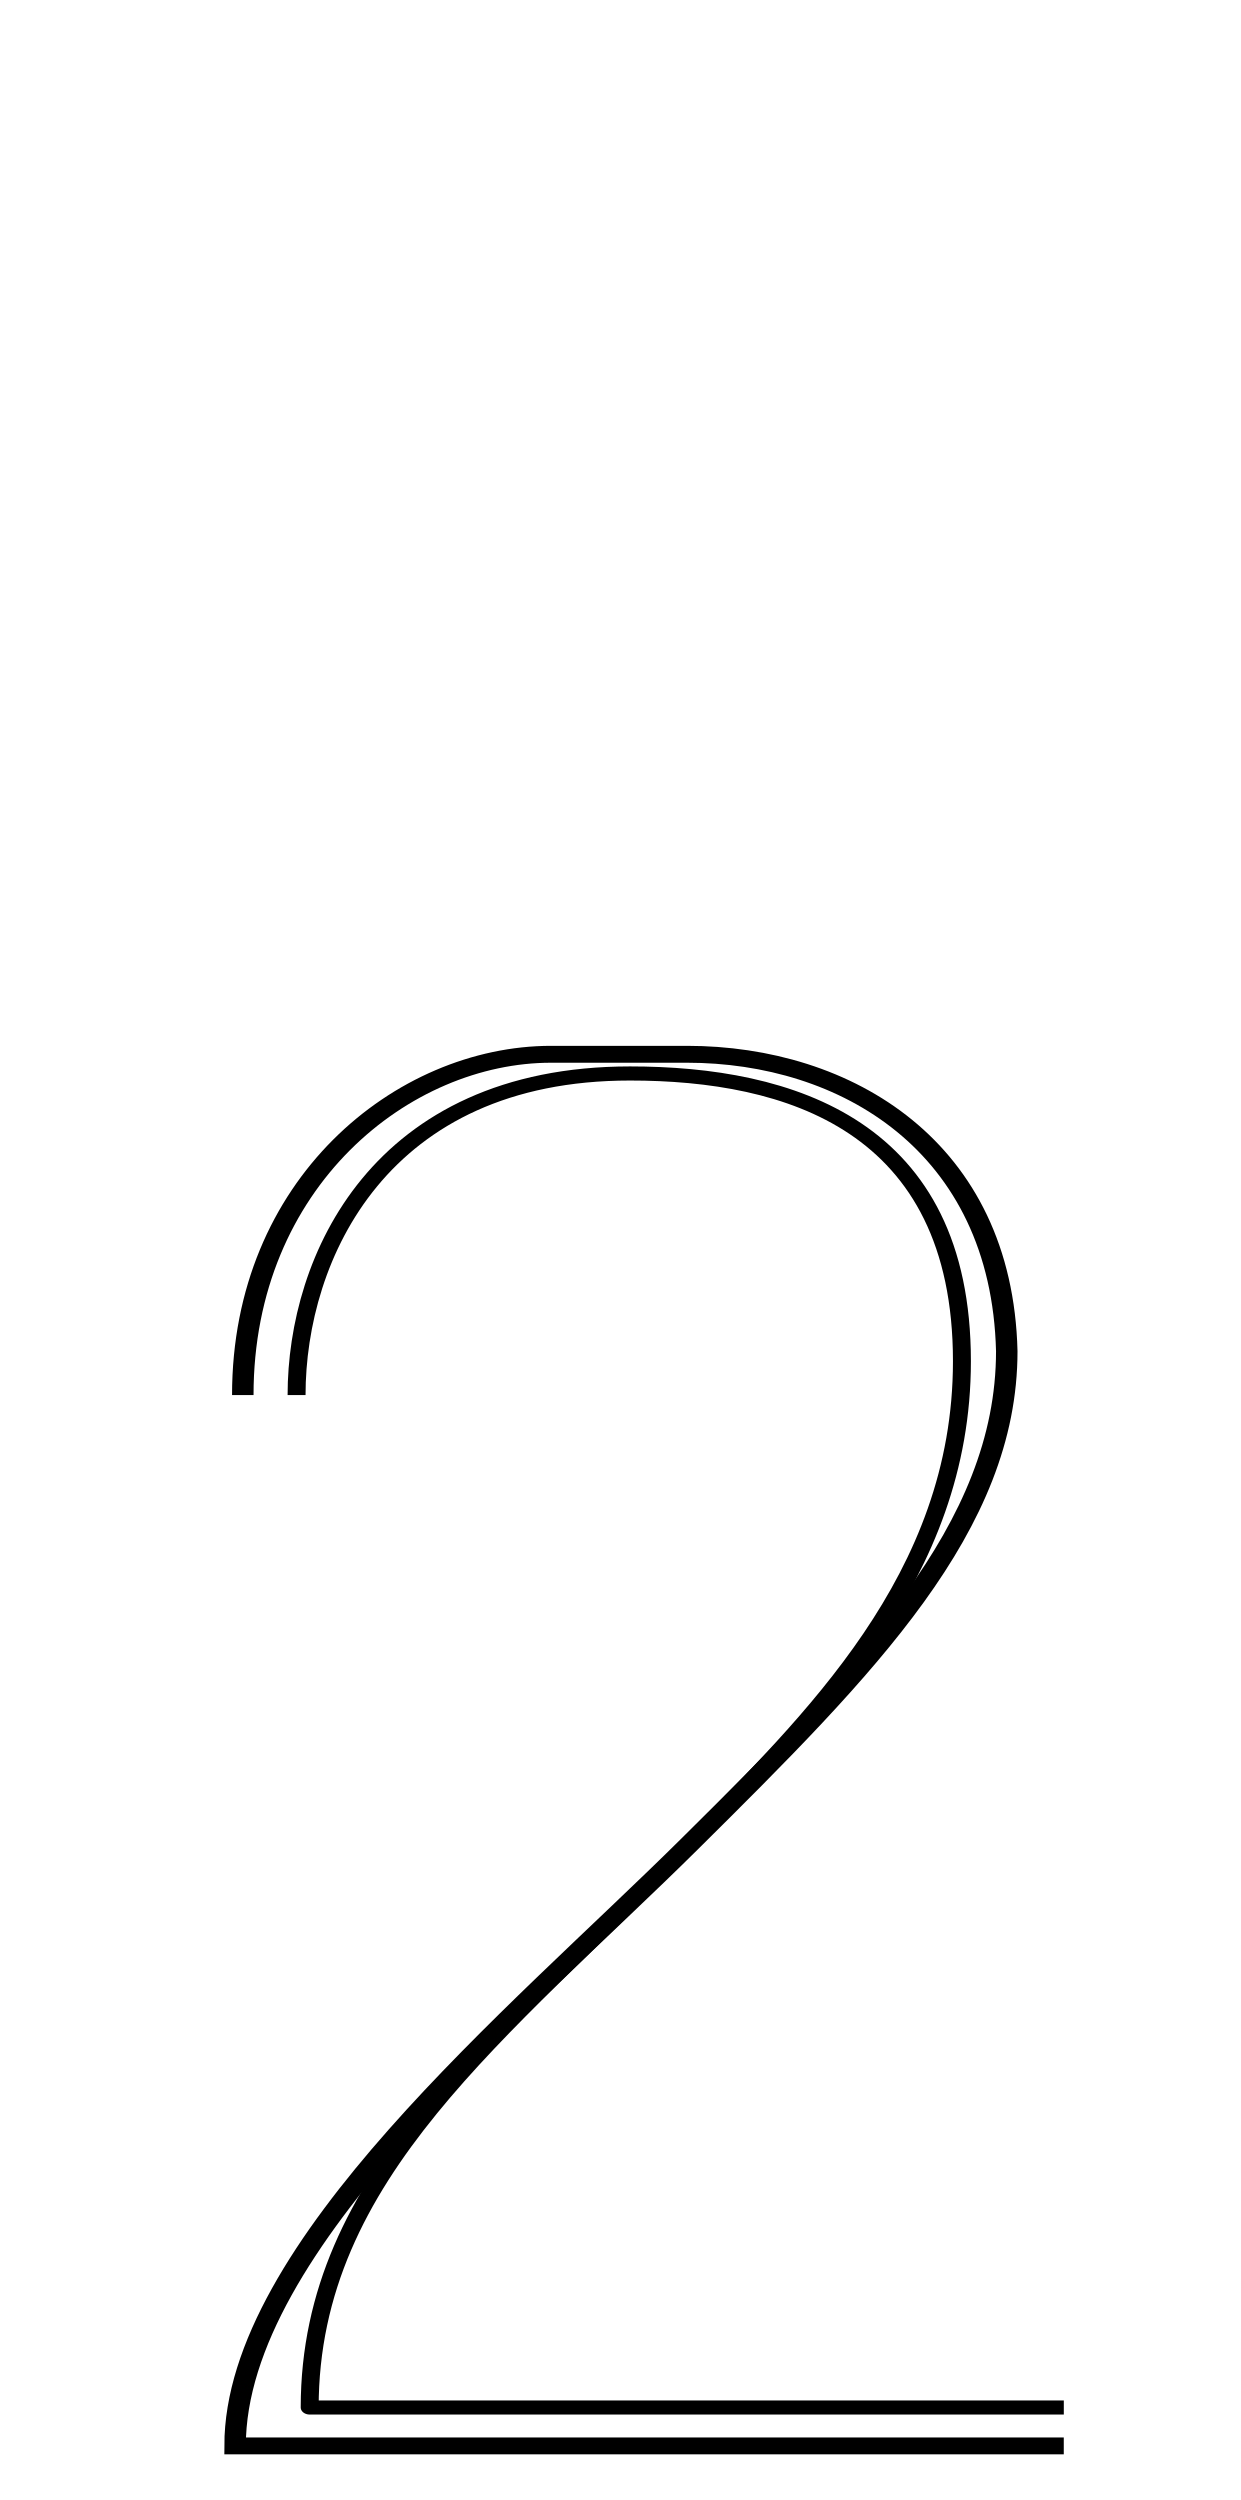
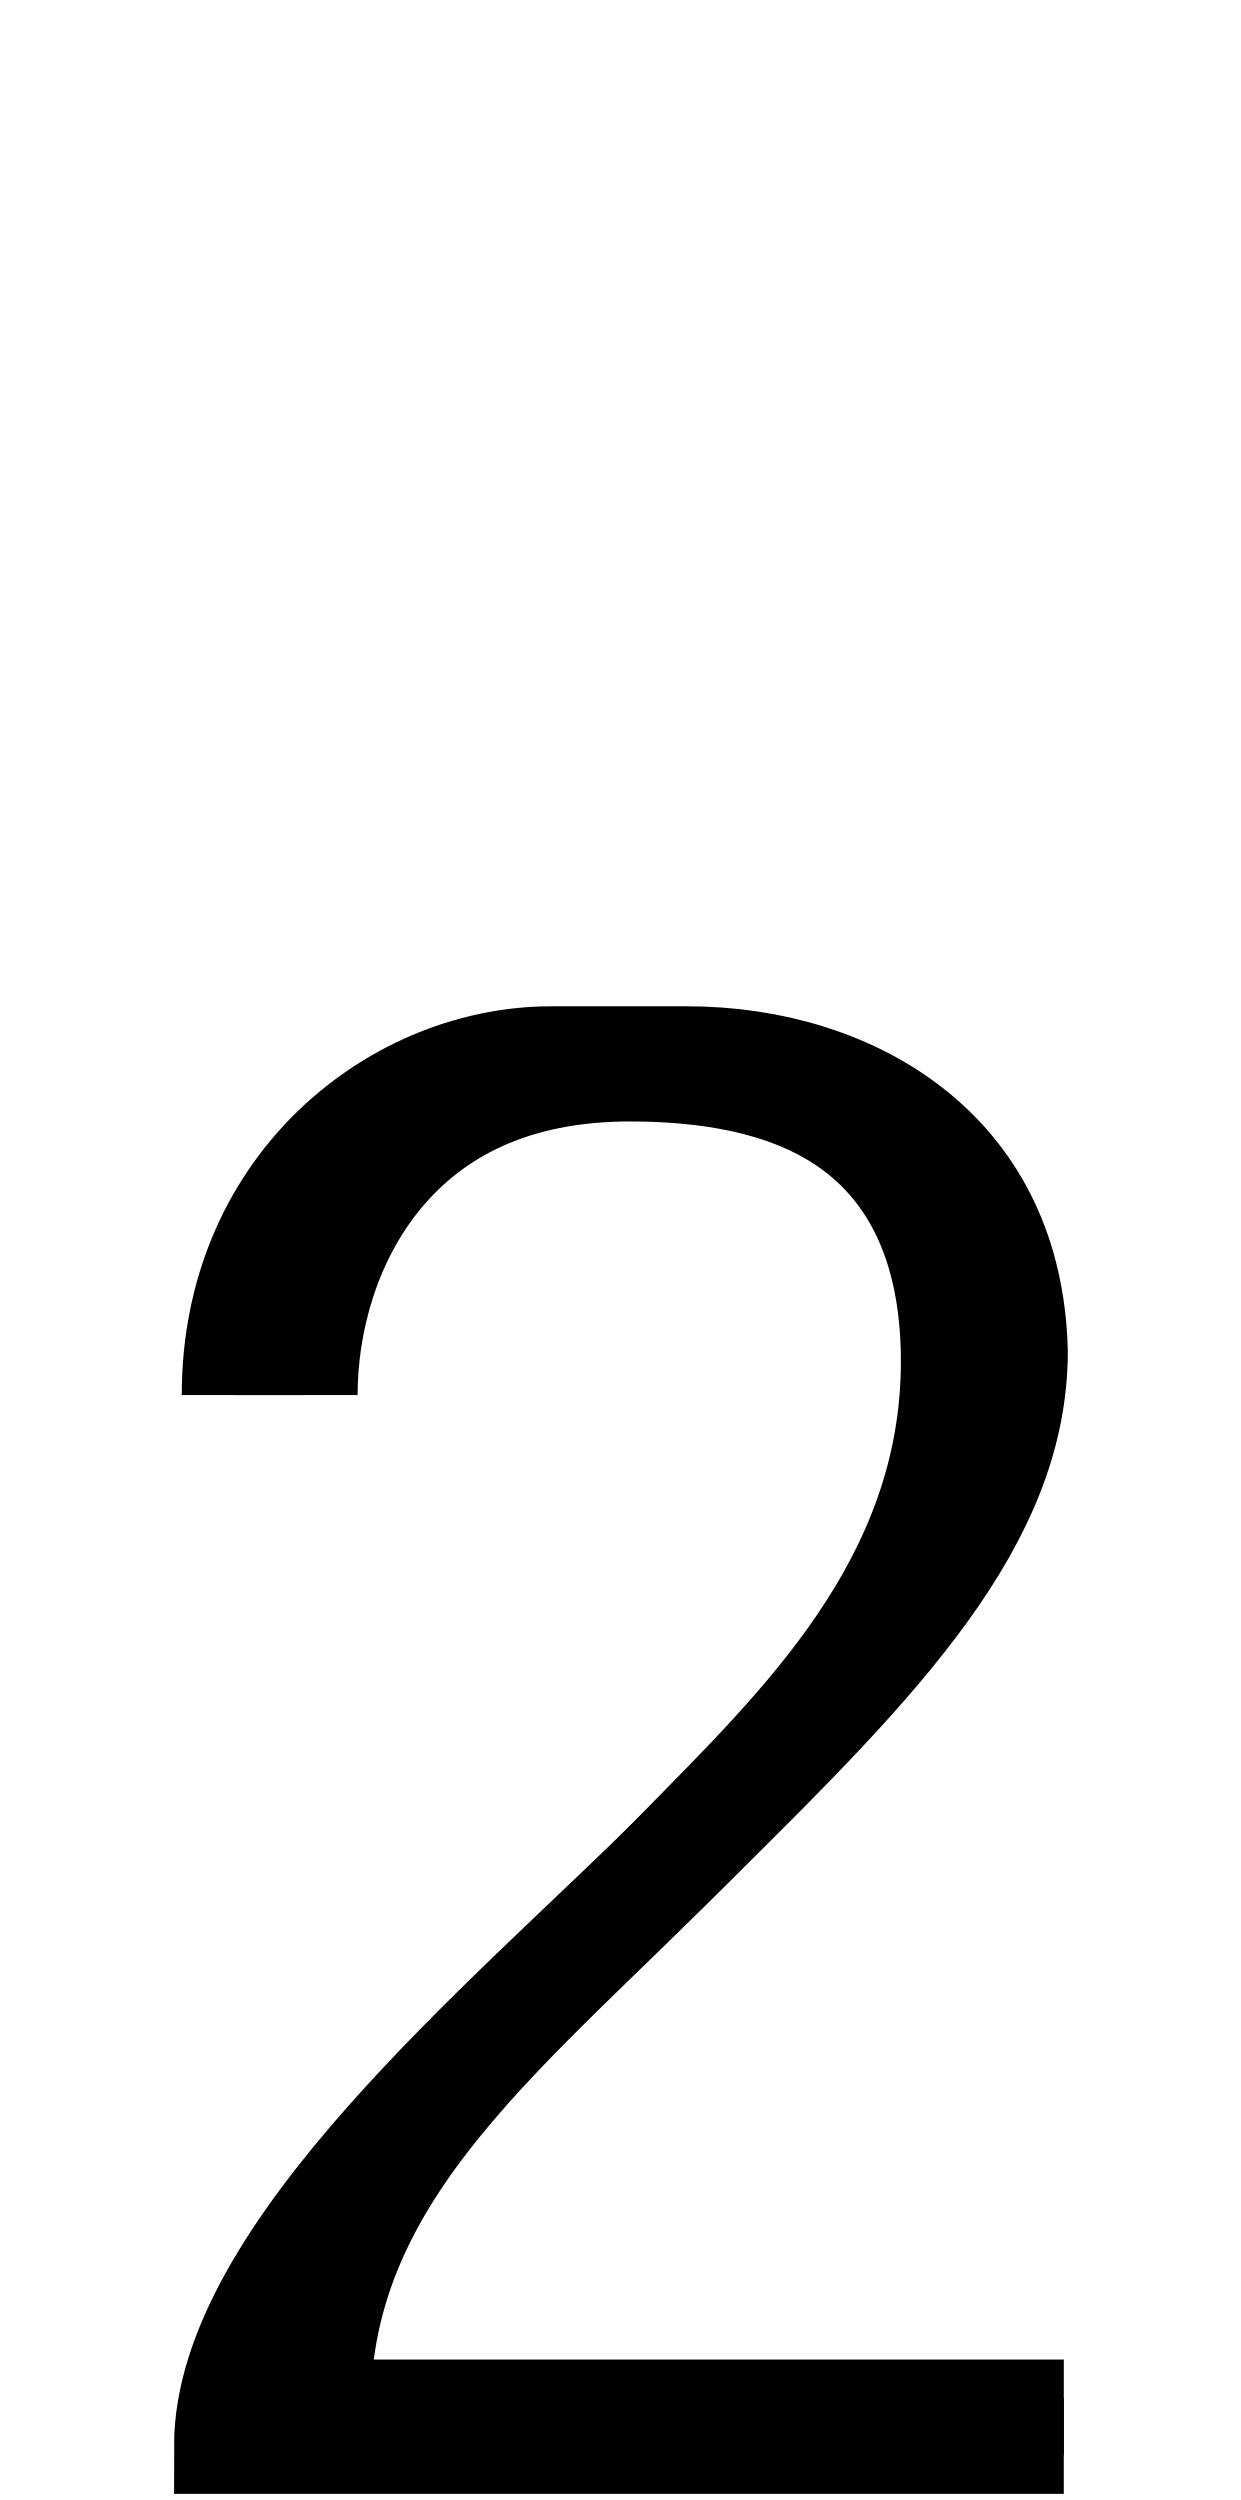
<svg xmlns="http://www.w3.org/2000/svg" version="1.1" viewBox="0 -288 1016 2048" id="svg6" width="1016" height="2048">
  <defs id="defs10" />
  <g id="layer2" style="display:inline">
    <g id="g11" transform="matrix(1,0,0,0.7862069,0,371.252)" style="stroke-width:1.128">
-       <path class="ext" style="display: inline; fill: none; fill-rule: evenodd; stroke: rgb(0, 0, 0); stroke-width: 17.6; stroke-linecap: butt; stroke-linejoin: miter; stroke-miterlimit: 4; stroke-dasharray: none; stroke-opacity: 1;" d="M 198.896,615.111 C 198.896,393.698 330.319,260 451.455,260 h 111.36 c 129.913,0 257.798,95.513 261.93,309.334 0,183.874 -114.861,330.634 -260.09,513.833 C 423.508,1261.217 192.581,1502.037 192.581,1710 h 678.863" id="path5546-0-3-9" />
-       <path class="int" style="display: inline; fill: none; fill-rule: evenodd; stroke: rgb(0, 0, 0); stroke-width: 14.7; stroke-linecap: butt; stroke-linejoin: round; stroke-miterlimit: 4; stroke-dasharray: none; stroke-opacity: 1;" d="M 242.954,615.111 C 242.954,471.729 311.133,280 516.1,280 c 129.691,0 271.911,53.141 271.911,299.892 0,224.985 -123.647,373.142 -222.602,501.801 -154.44,200.8 -311.71,344.862 -311.71,588.307 h 617.774" id="path5546-1-6-6-4" />
+       <path class="ext" style="display: inline; fill: none; fill-rule: evenodd; stroke: rgb(0, 0, 0); stroke-width: 100; stroke-linecap: butt; stroke-linejoin: miter; stroke-miterlimit: 4; stroke-dasharray: none; stroke-opacity: 1;" d="M 198.896,615.111 C 198.896,393.698 330.319,260 451.455,260 h 111.36 c 129.913,0 257.798,95.513 261.93,309.334 0,183.874 -114.861,330.634 -260.09,513.833 C 423.508,1261.217 192.581,1502.037 192.581,1710 h 678.863" id="path5546-0-3-9" />
+       <path class="int" style="display: inline; fill: none; fill-rule: evenodd; stroke: rgb(0, 0, 0); stroke-width: 100; stroke-linecap: butt; stroke-linejoin: round; stroke-miterlimit: 4; stroke-dasharray: none; stroke-opacity: 1;" d="M 242.954,615.111 C 242.954,471.729 311.133,280 516.1,280 c 129.691,0 271.911,53.141 271.911,299.892 0,224.985 -123.647,373.142 -222.602,501.801 -154.44,200.8 -311.71,344.862 -311.71,588.307 h 617.774" id="path5546-1-6-6-4" />
    </g>
  </g>
</svg>
